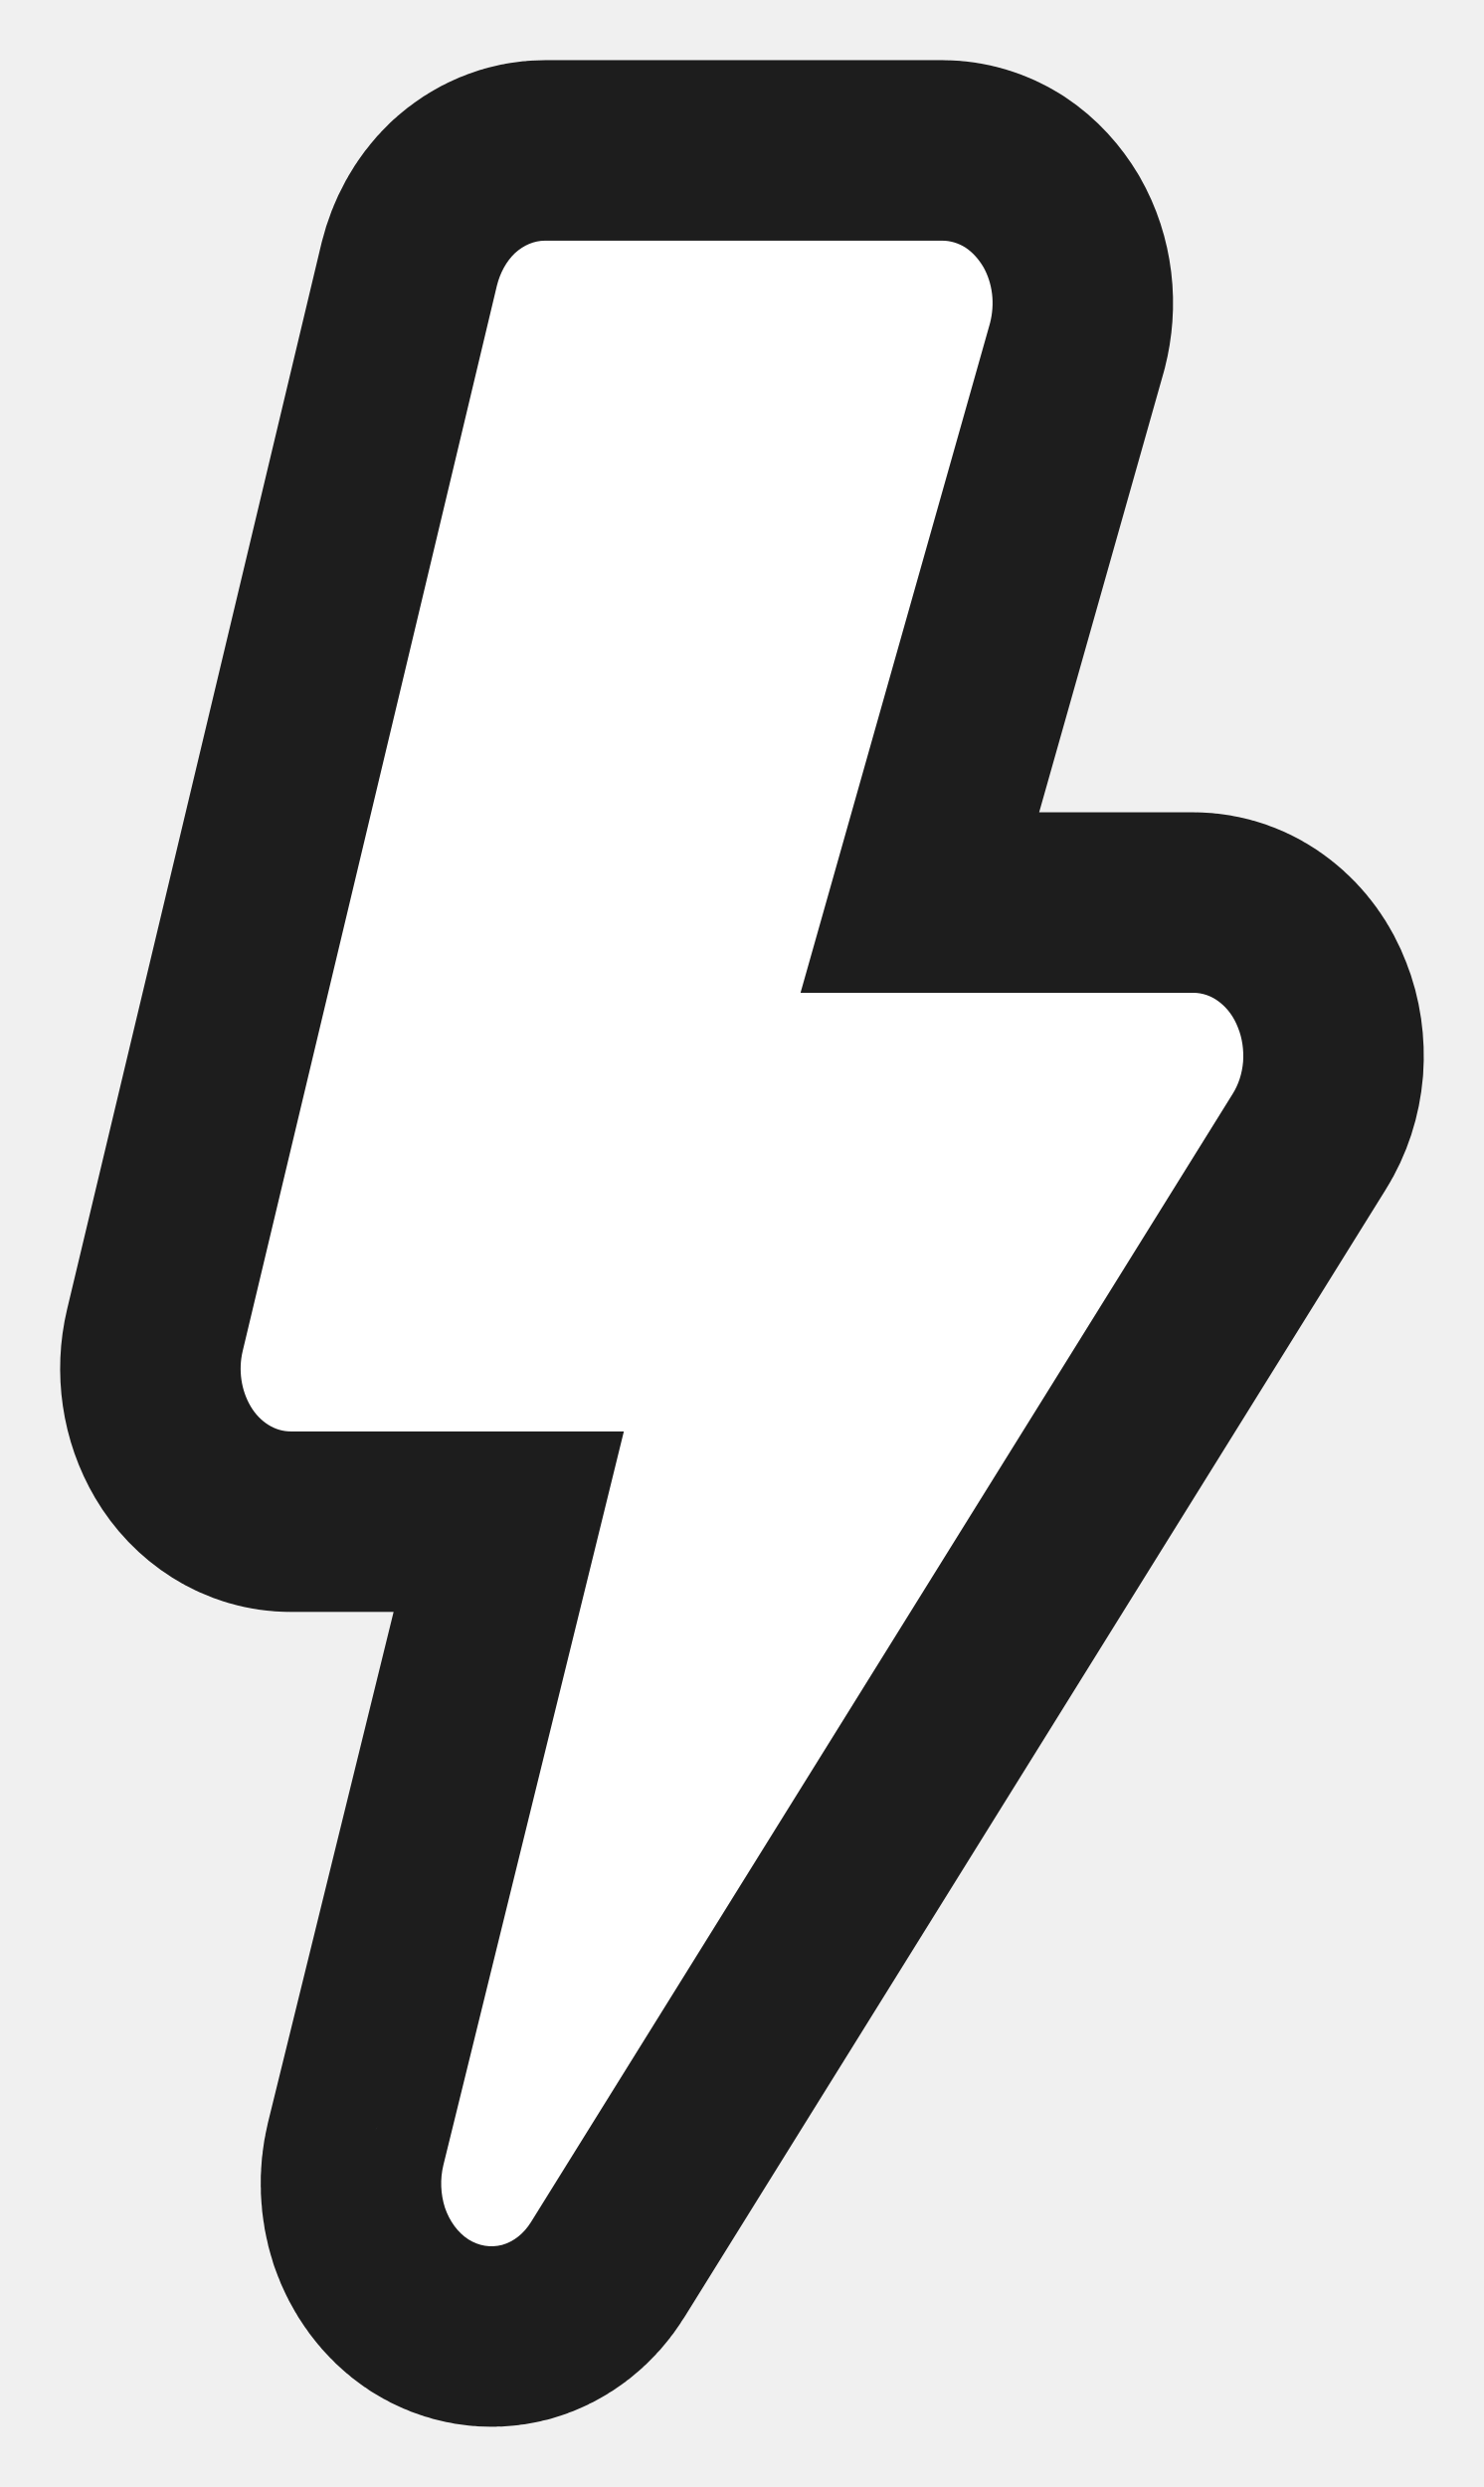
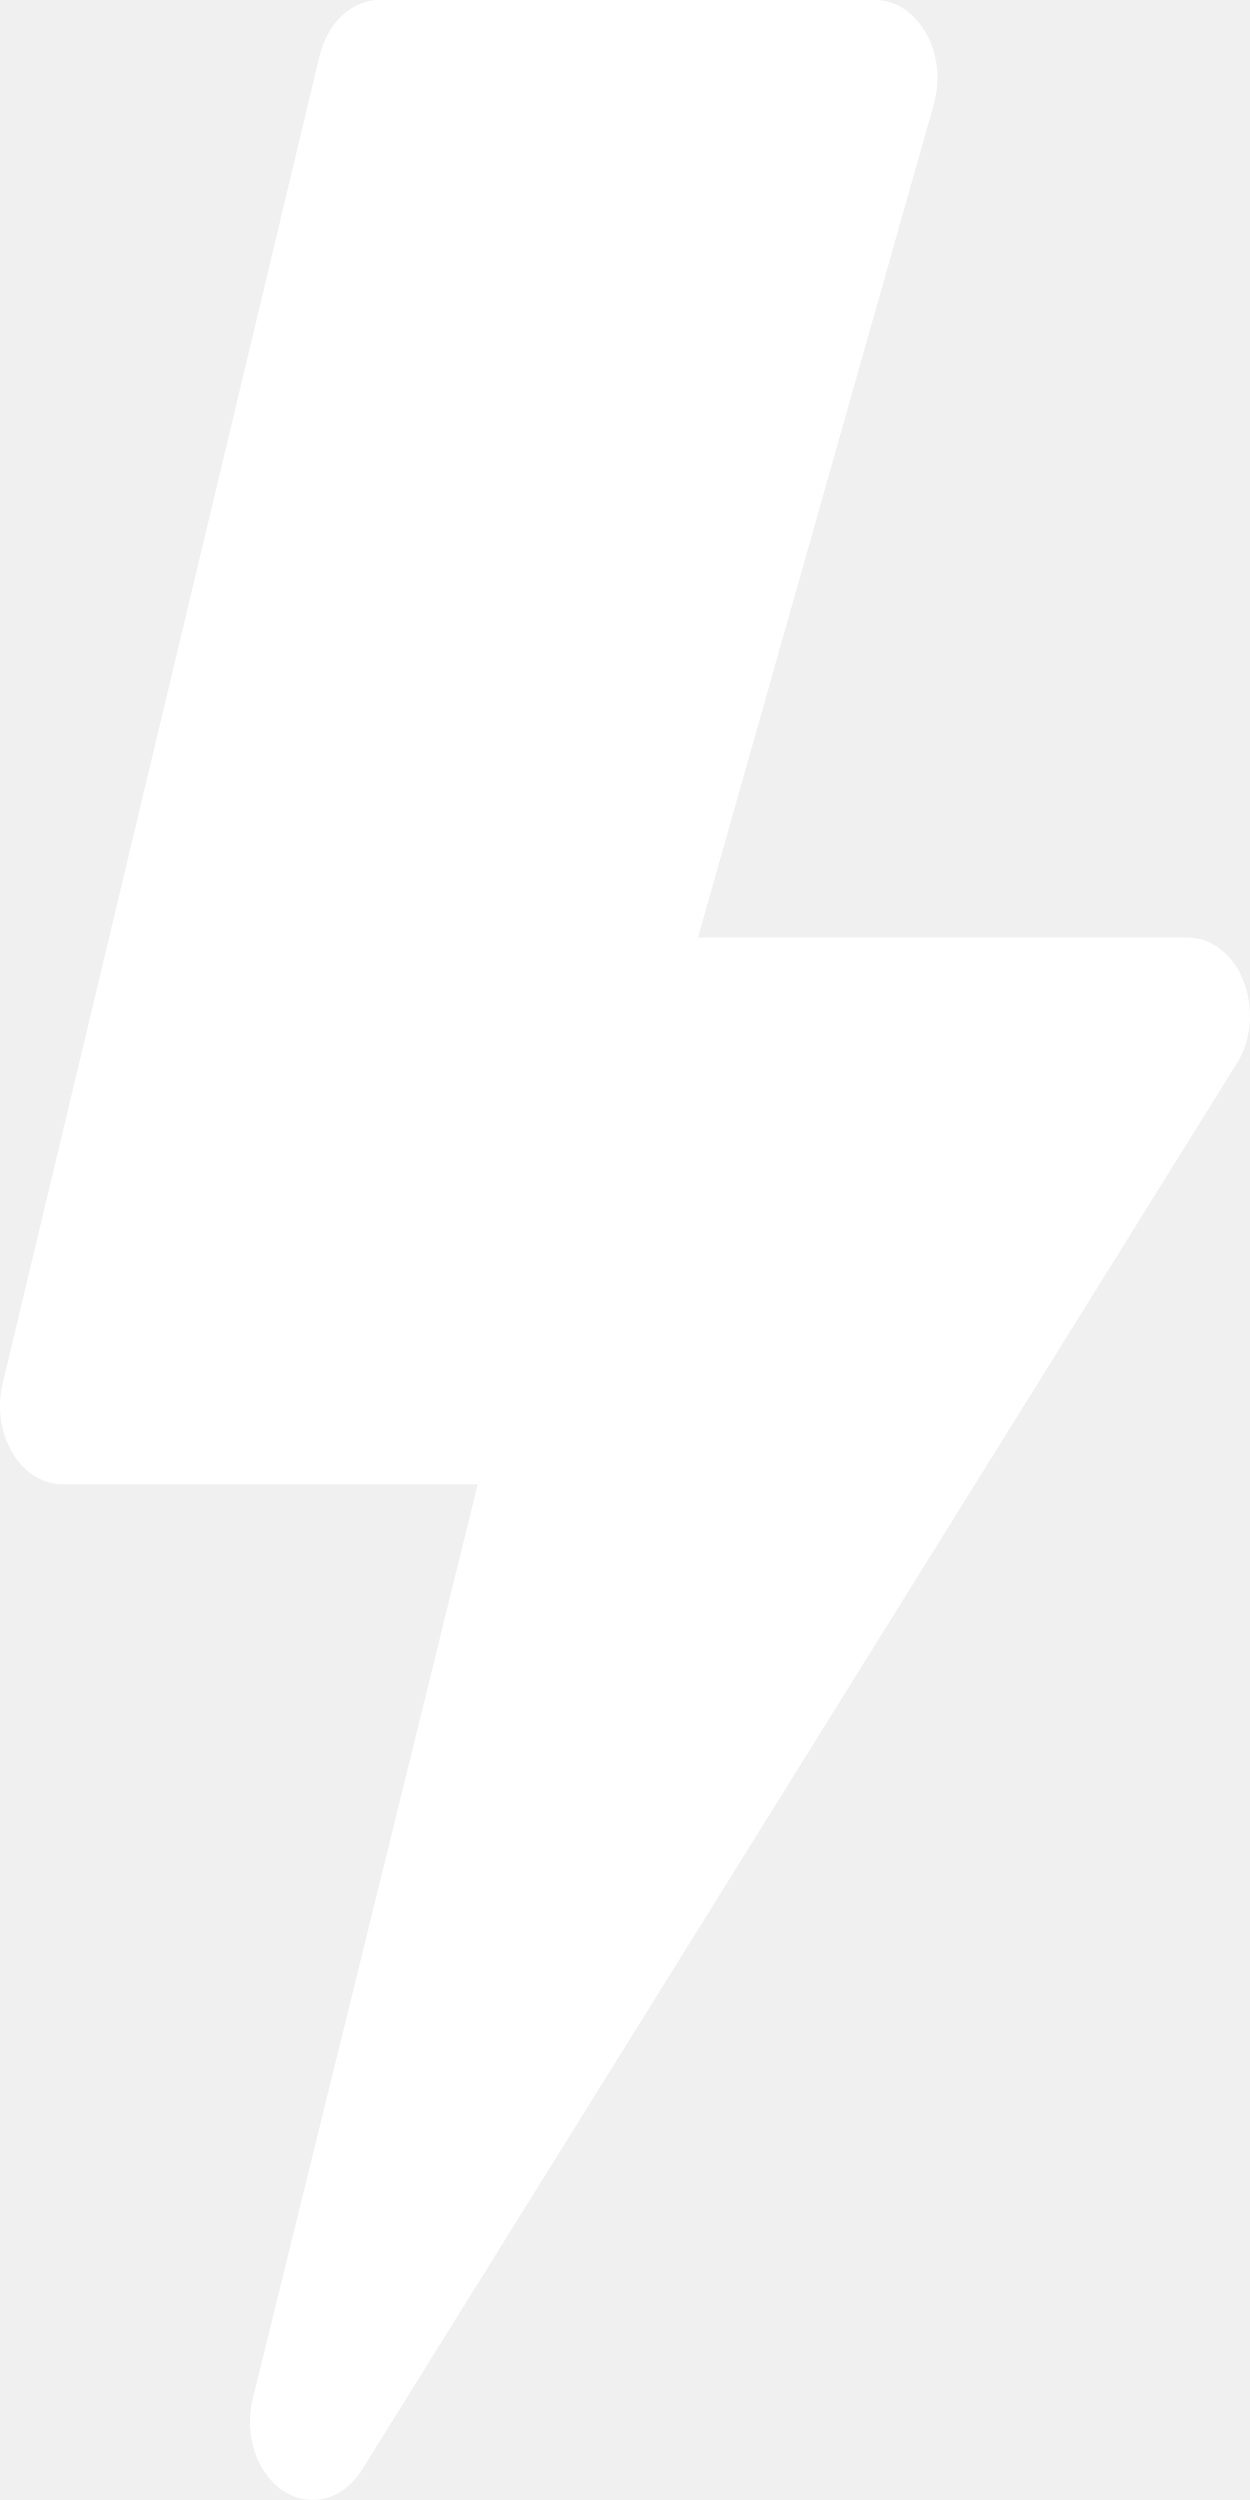
- <svg xmlns="http://www.w3.org/2000/svg" width="7.4" height="12.4" viewBox="-1.2 -1.2 7.4 12.4" fill="none">
-   <path d="M1.278 0.224C1.294 0.16 1.325 0.103 1.368 0.062C1.412 0.022 1.464 -3.9e-05 1.518 0L3.5 0C3.539 4e-05 3.579 0.012 3.614 0.034C3.649 0.057 3.679 0.09 3.703 0.13C3.726 0.17 3.741 0.216 3.747 0.265C3.753 0.314 3.749 0.364 3.737 0.411L2.792 3.75H4.75C4.797 3.75 4.843 3.766 4.882 3.797C4.922 3.828 4.954 3.872 4.974 3.925C4.995 3.977 5.003 4.036 4.999 4.094C4.994 4.153 4.976 4.208 4.947 4.254L1.448 9.879C1.412 9.937 1.361 9.977 1.304 9.993C1.246 10.008 1.187 9.998 1.135 9.965C1.083 9.931 1.042 9.875 1.019 9.808C0.997 9.74 0.994 9.665 1.011 9.595L1.911 5.937H0.25C0.211 5.937 0.173 5.926 0.138 5.904C0.103 5.882 0.073 5.851 0.05 5.812C0.027 5.773 0.011 5.728 0.004 5.68C-0.003 5.632 -0.001 5.583 0.01 5.537L1.278 0.224Z" fill="#1D1D1D" stroke="#1D1D1D" stroke-width="1.8" stroke-linejoin="round" stroke-linecap="round" />
+ <svg xmlns="http://www.w3.org/2000/svg" width="5" height="10" viewBox="0 0 5 10" fill="none">
  <path d="M1.278 0.224C1.294 0.16 1.325 0.103 1.368 0.062C1.412 0.022 1.464 -3.9e-05 1.518 0L3.5 0C3.539 4e-05 3.579 0.012 3.614 0.034C3.649 0.057 3.679 0.09 3.703 0.13C3.726 0.17 3.741 0.216 3.747 0.265C3.753 0.314 3.749 0.364 3.737 0.411L2.792 3.75H4.75C4.797 3.75 4.843 3.766 4.882 3.797C4.922 3.828 4.954 3.872 4.974 3.925C4.995 3.977 5.003 4.036 4.999 4.094C4.994 4.153 4.976 4.208 4.947 4.254L1.448 9.879C1.412 9.937 1.361 9.977 1.304 9.993C1.246 10.008 1.187 9.998 1.135 9.965C1.083 9.931 1.042 9.875 1.019 9.808C0.997 9.74 0.994 9.665 1.011 9.595L1.911 5.937H0.25C0.211 5.937 0.173 5.926 0.138 5.904C0.103 5.882 0.073 5.851 0.05 5.812C0.027 5.773 0.011 5.728 0.004 5.68C-0.003 5.632 -0.001 5.583 0.01 5.537L1.278 0.224Z" fill="#FFFFFF" />
</svg>
